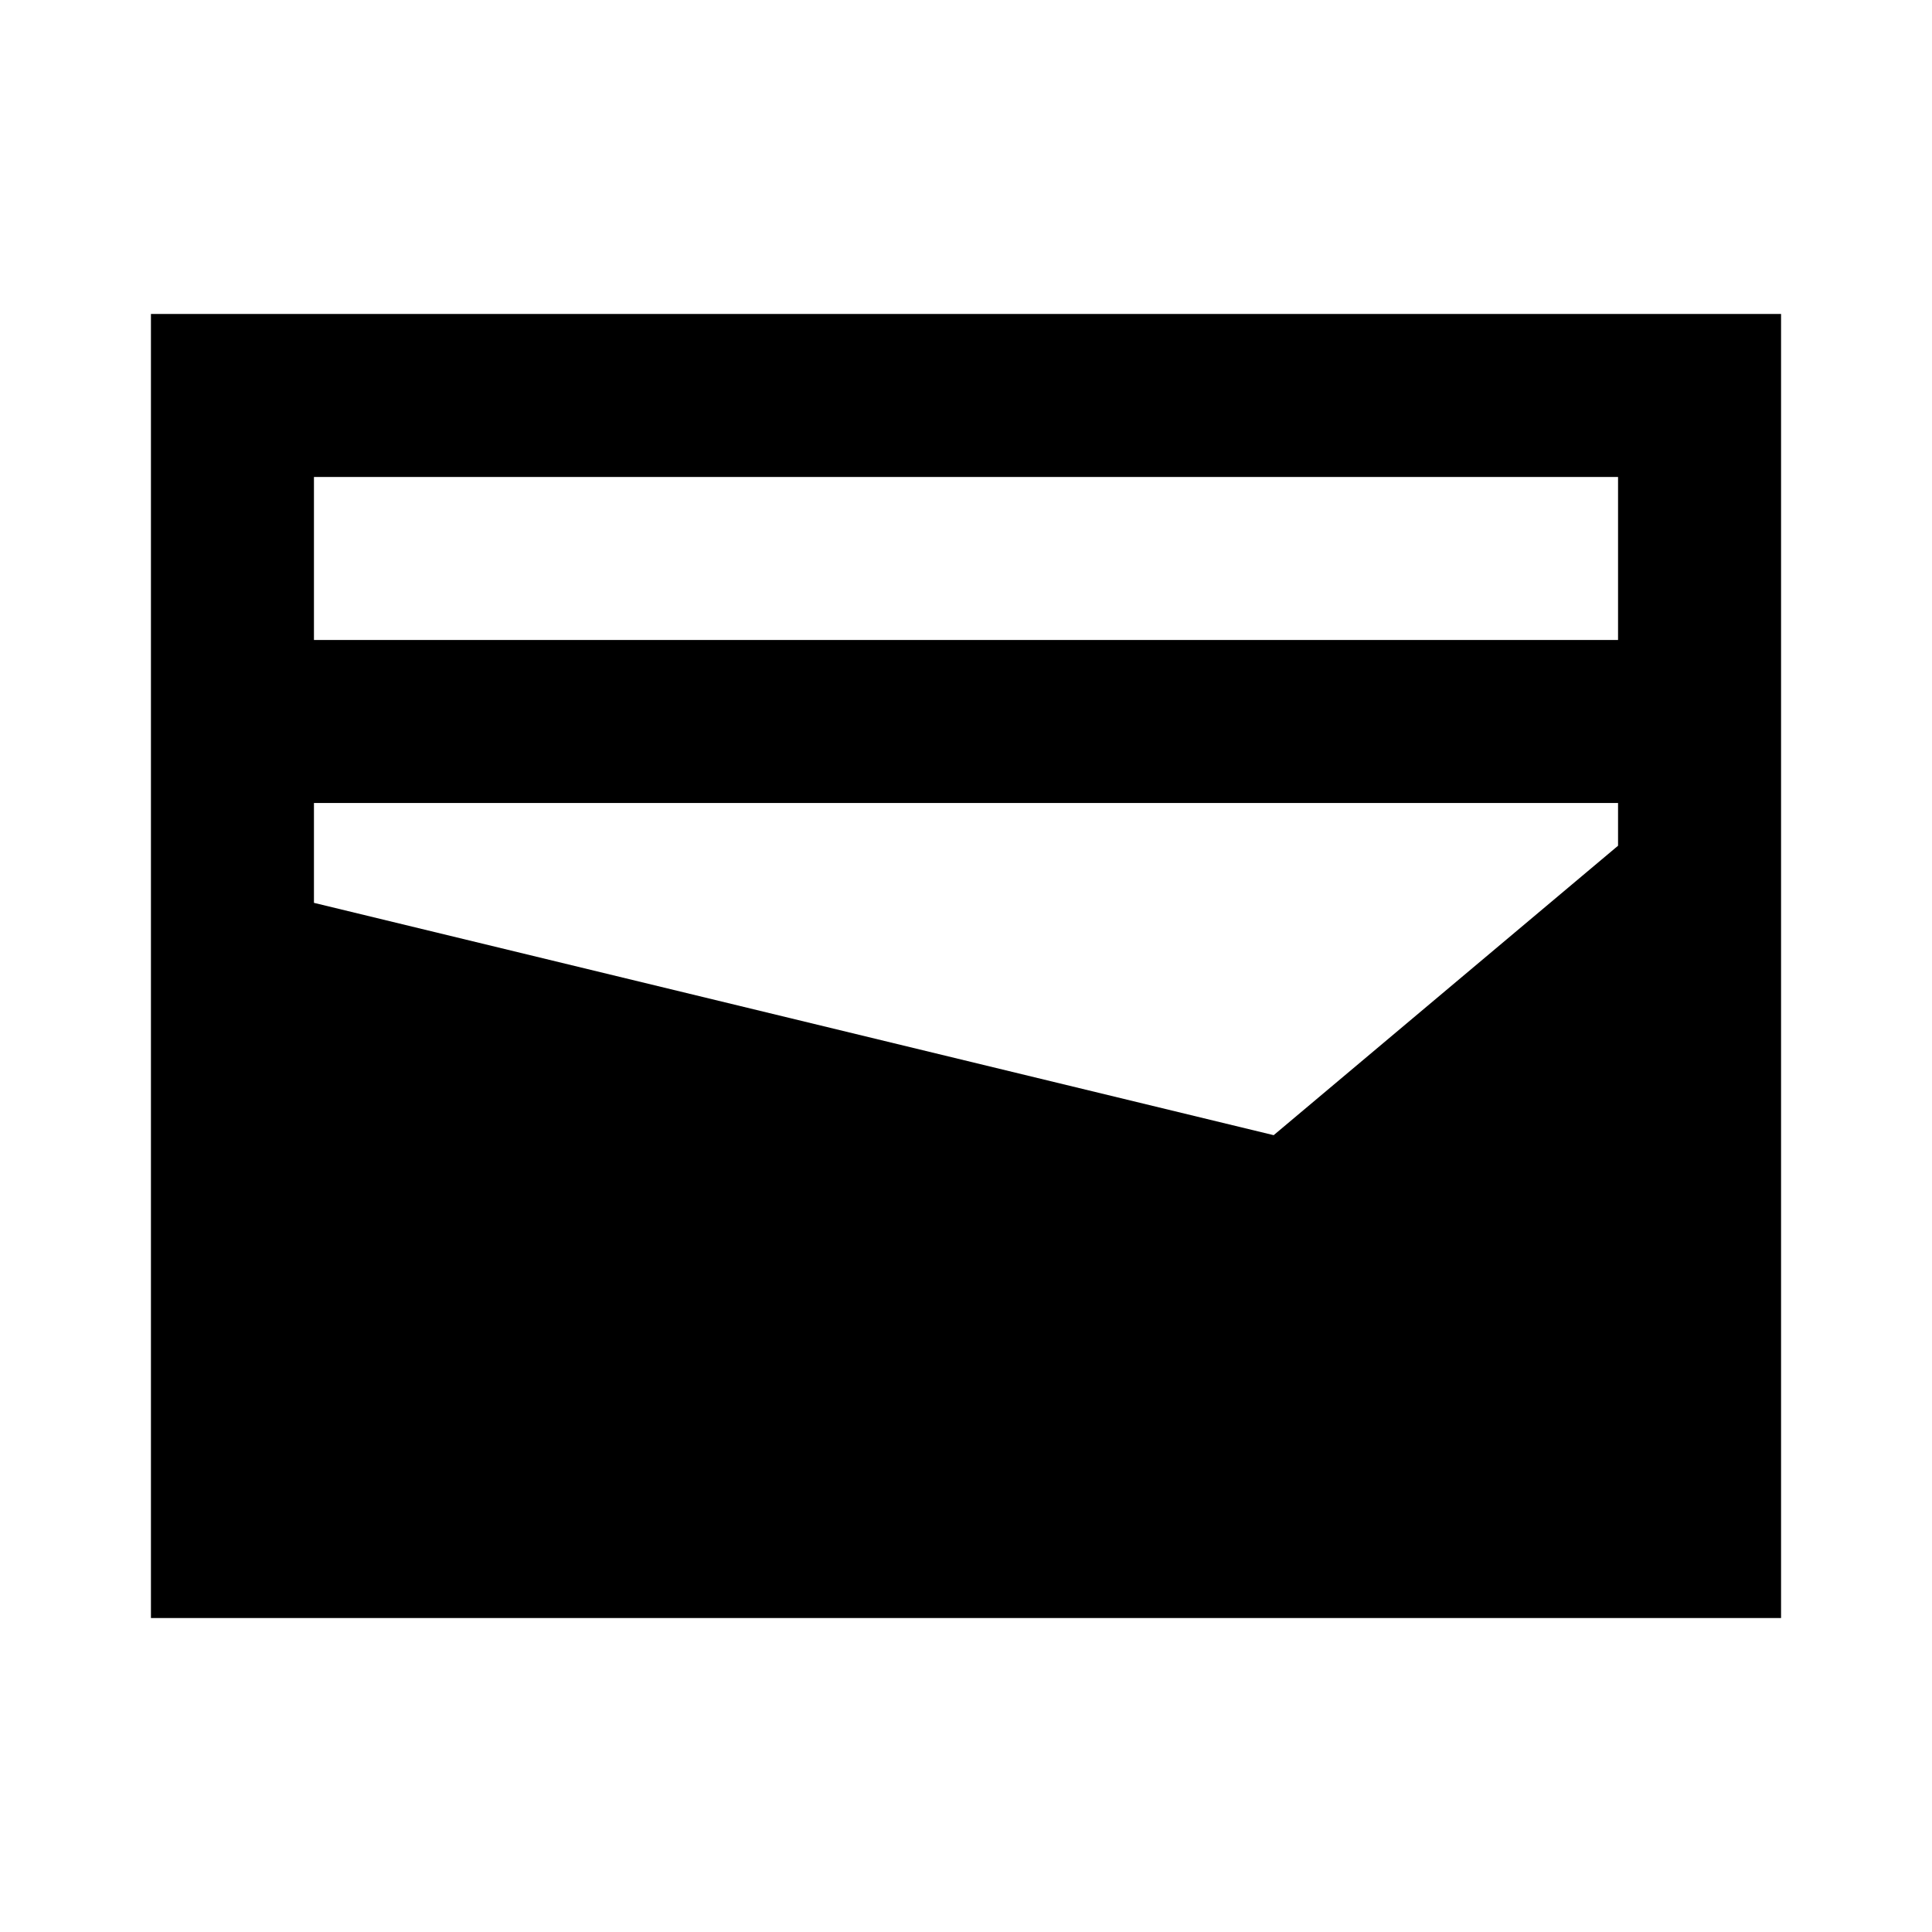
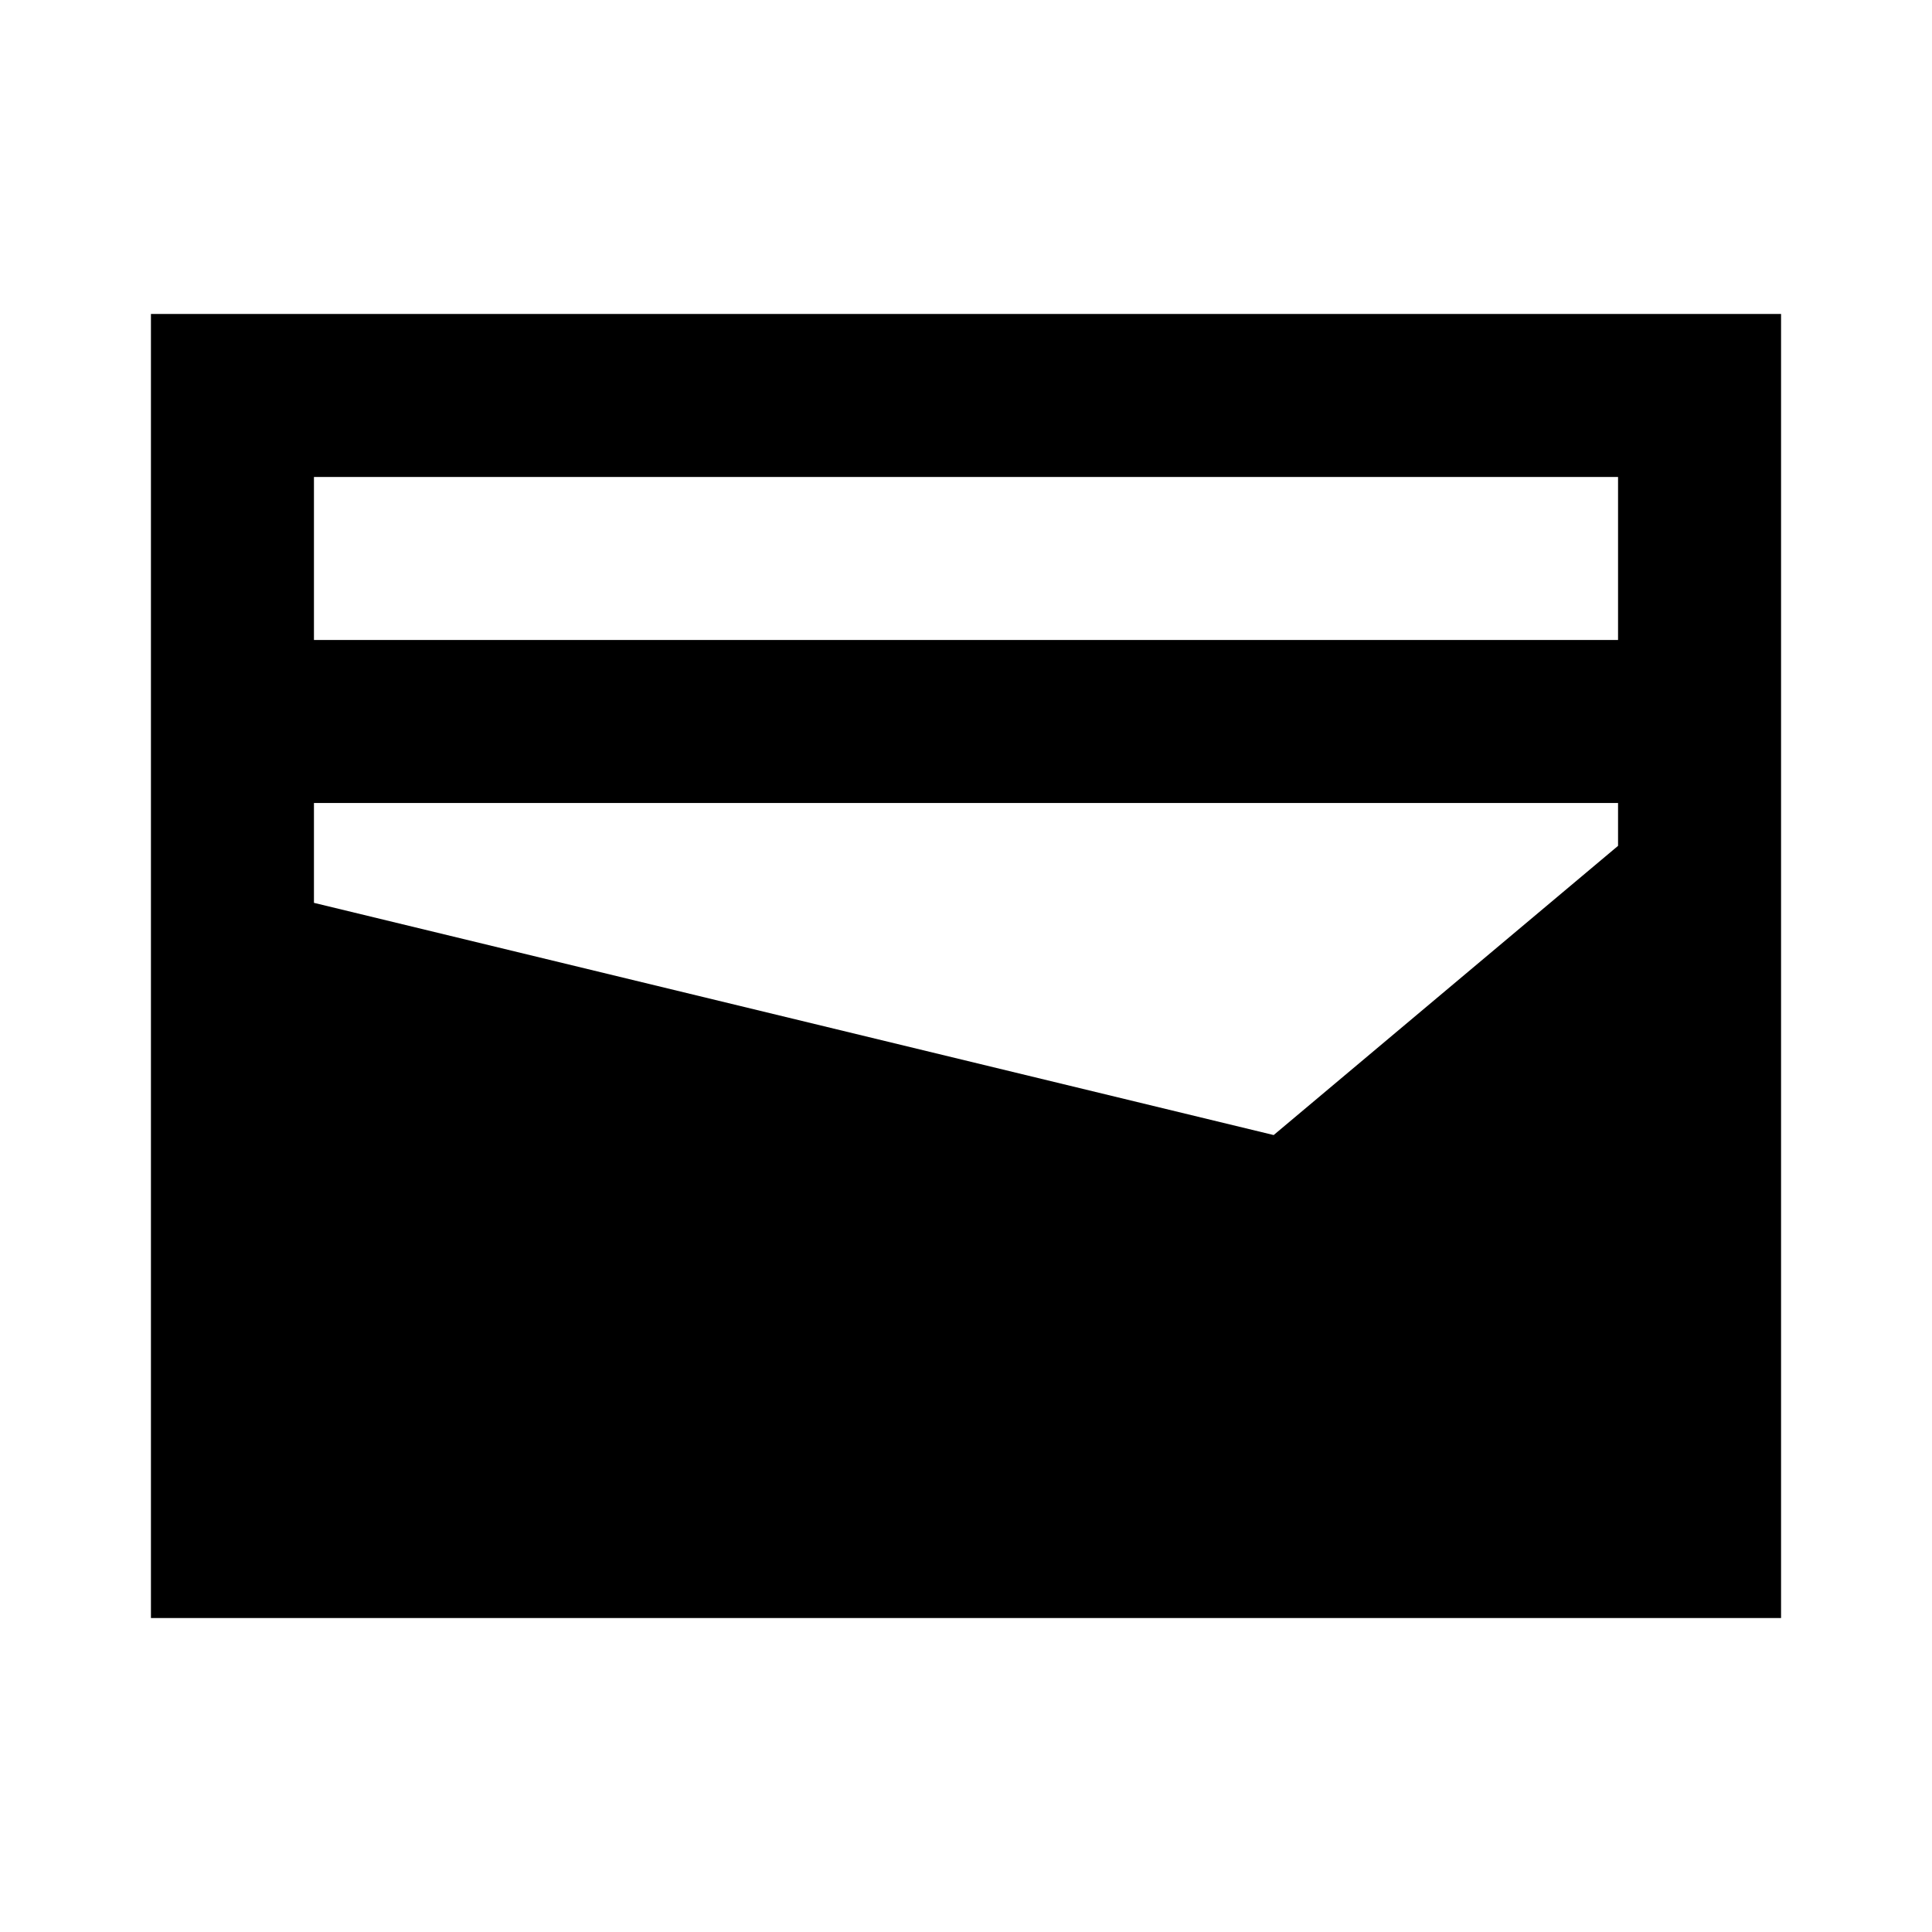
- <svg xmlns="http://www.w3.org/2000/svg" width="16" height="16" viewBox="0 0 16 16" fill="none">
-   <path d="M1.25 13.4V2.6H14.75V13.4H1.25ZM2.6 5.3H13.4V3.95H2.6V5.3ZM10.548 9.401L13.4 7.004V6.65H2.6V7.477L10.548 9.401Z" fill="currentColor" />
+ <svg xmlns="http://www.w3.org/2000/svg" width="16" height="16" fill="none">
+   <path fill="currentColor" d="M1.25 13.4V2.6h13.5v10.8zM2.6 5.3h10.8V3.95H2.6zm7.948 4.1L13.4 7.005V6.65H2.6v.827z" />
</svg>
